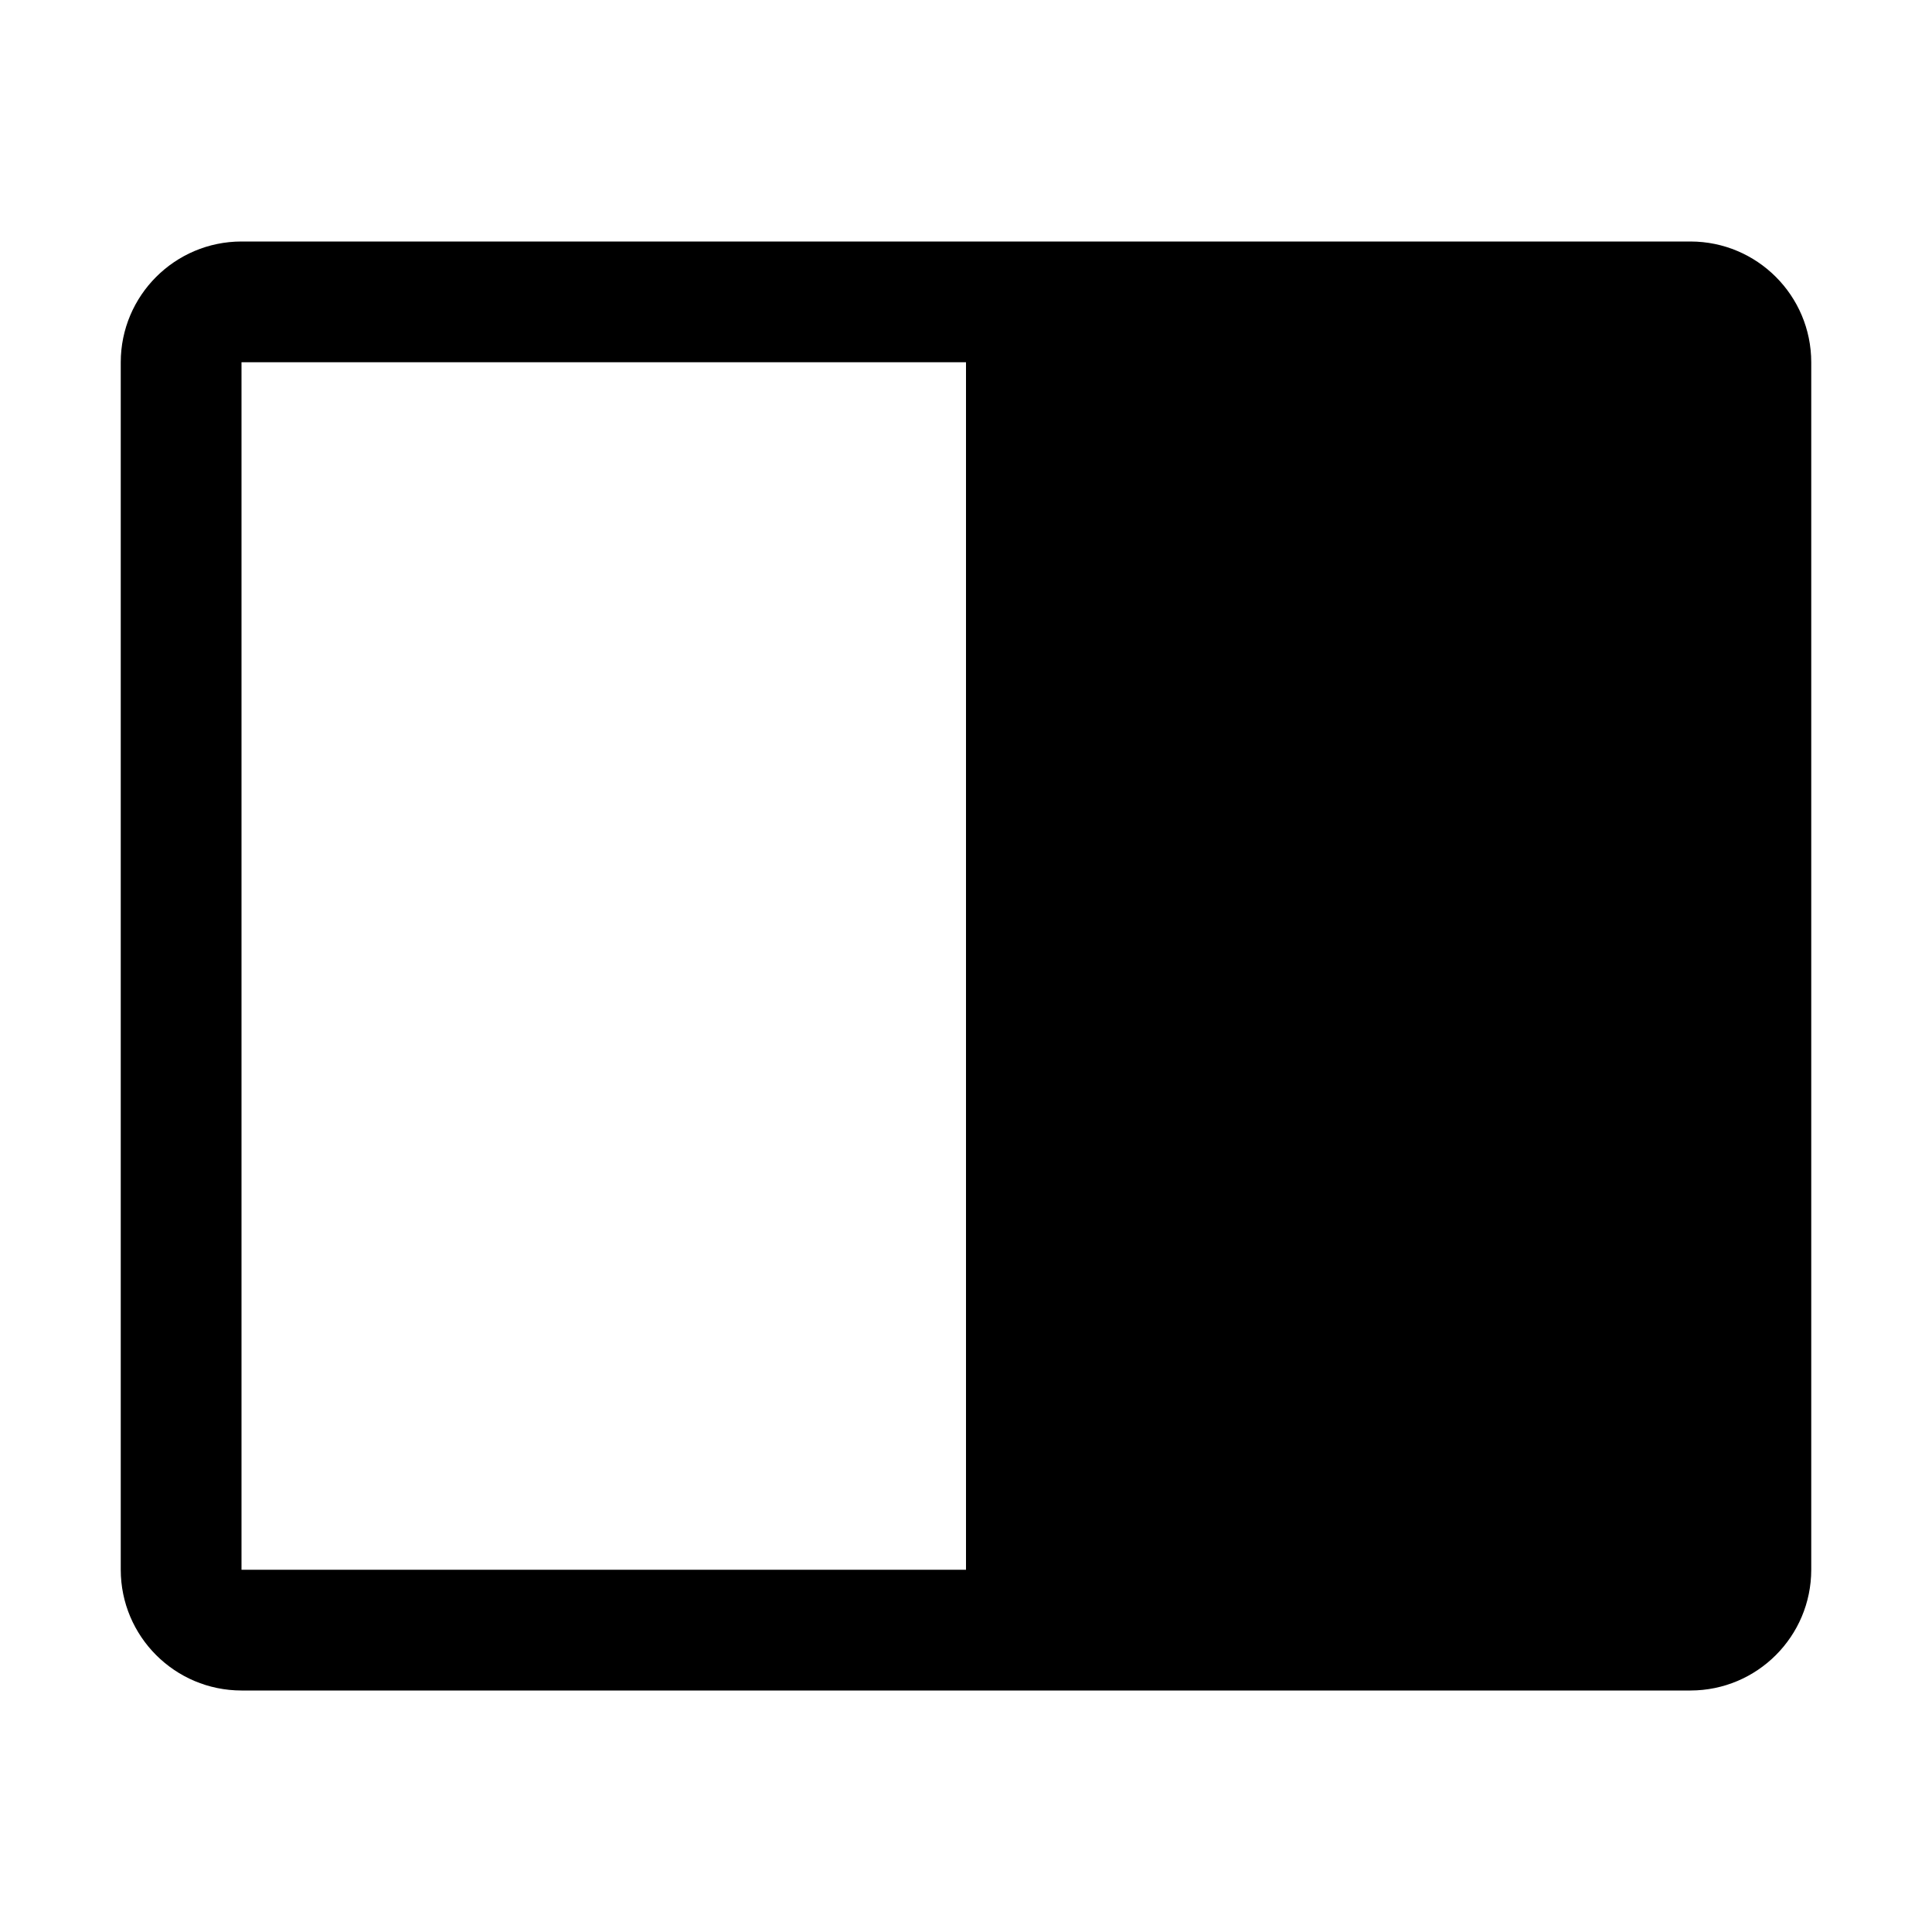
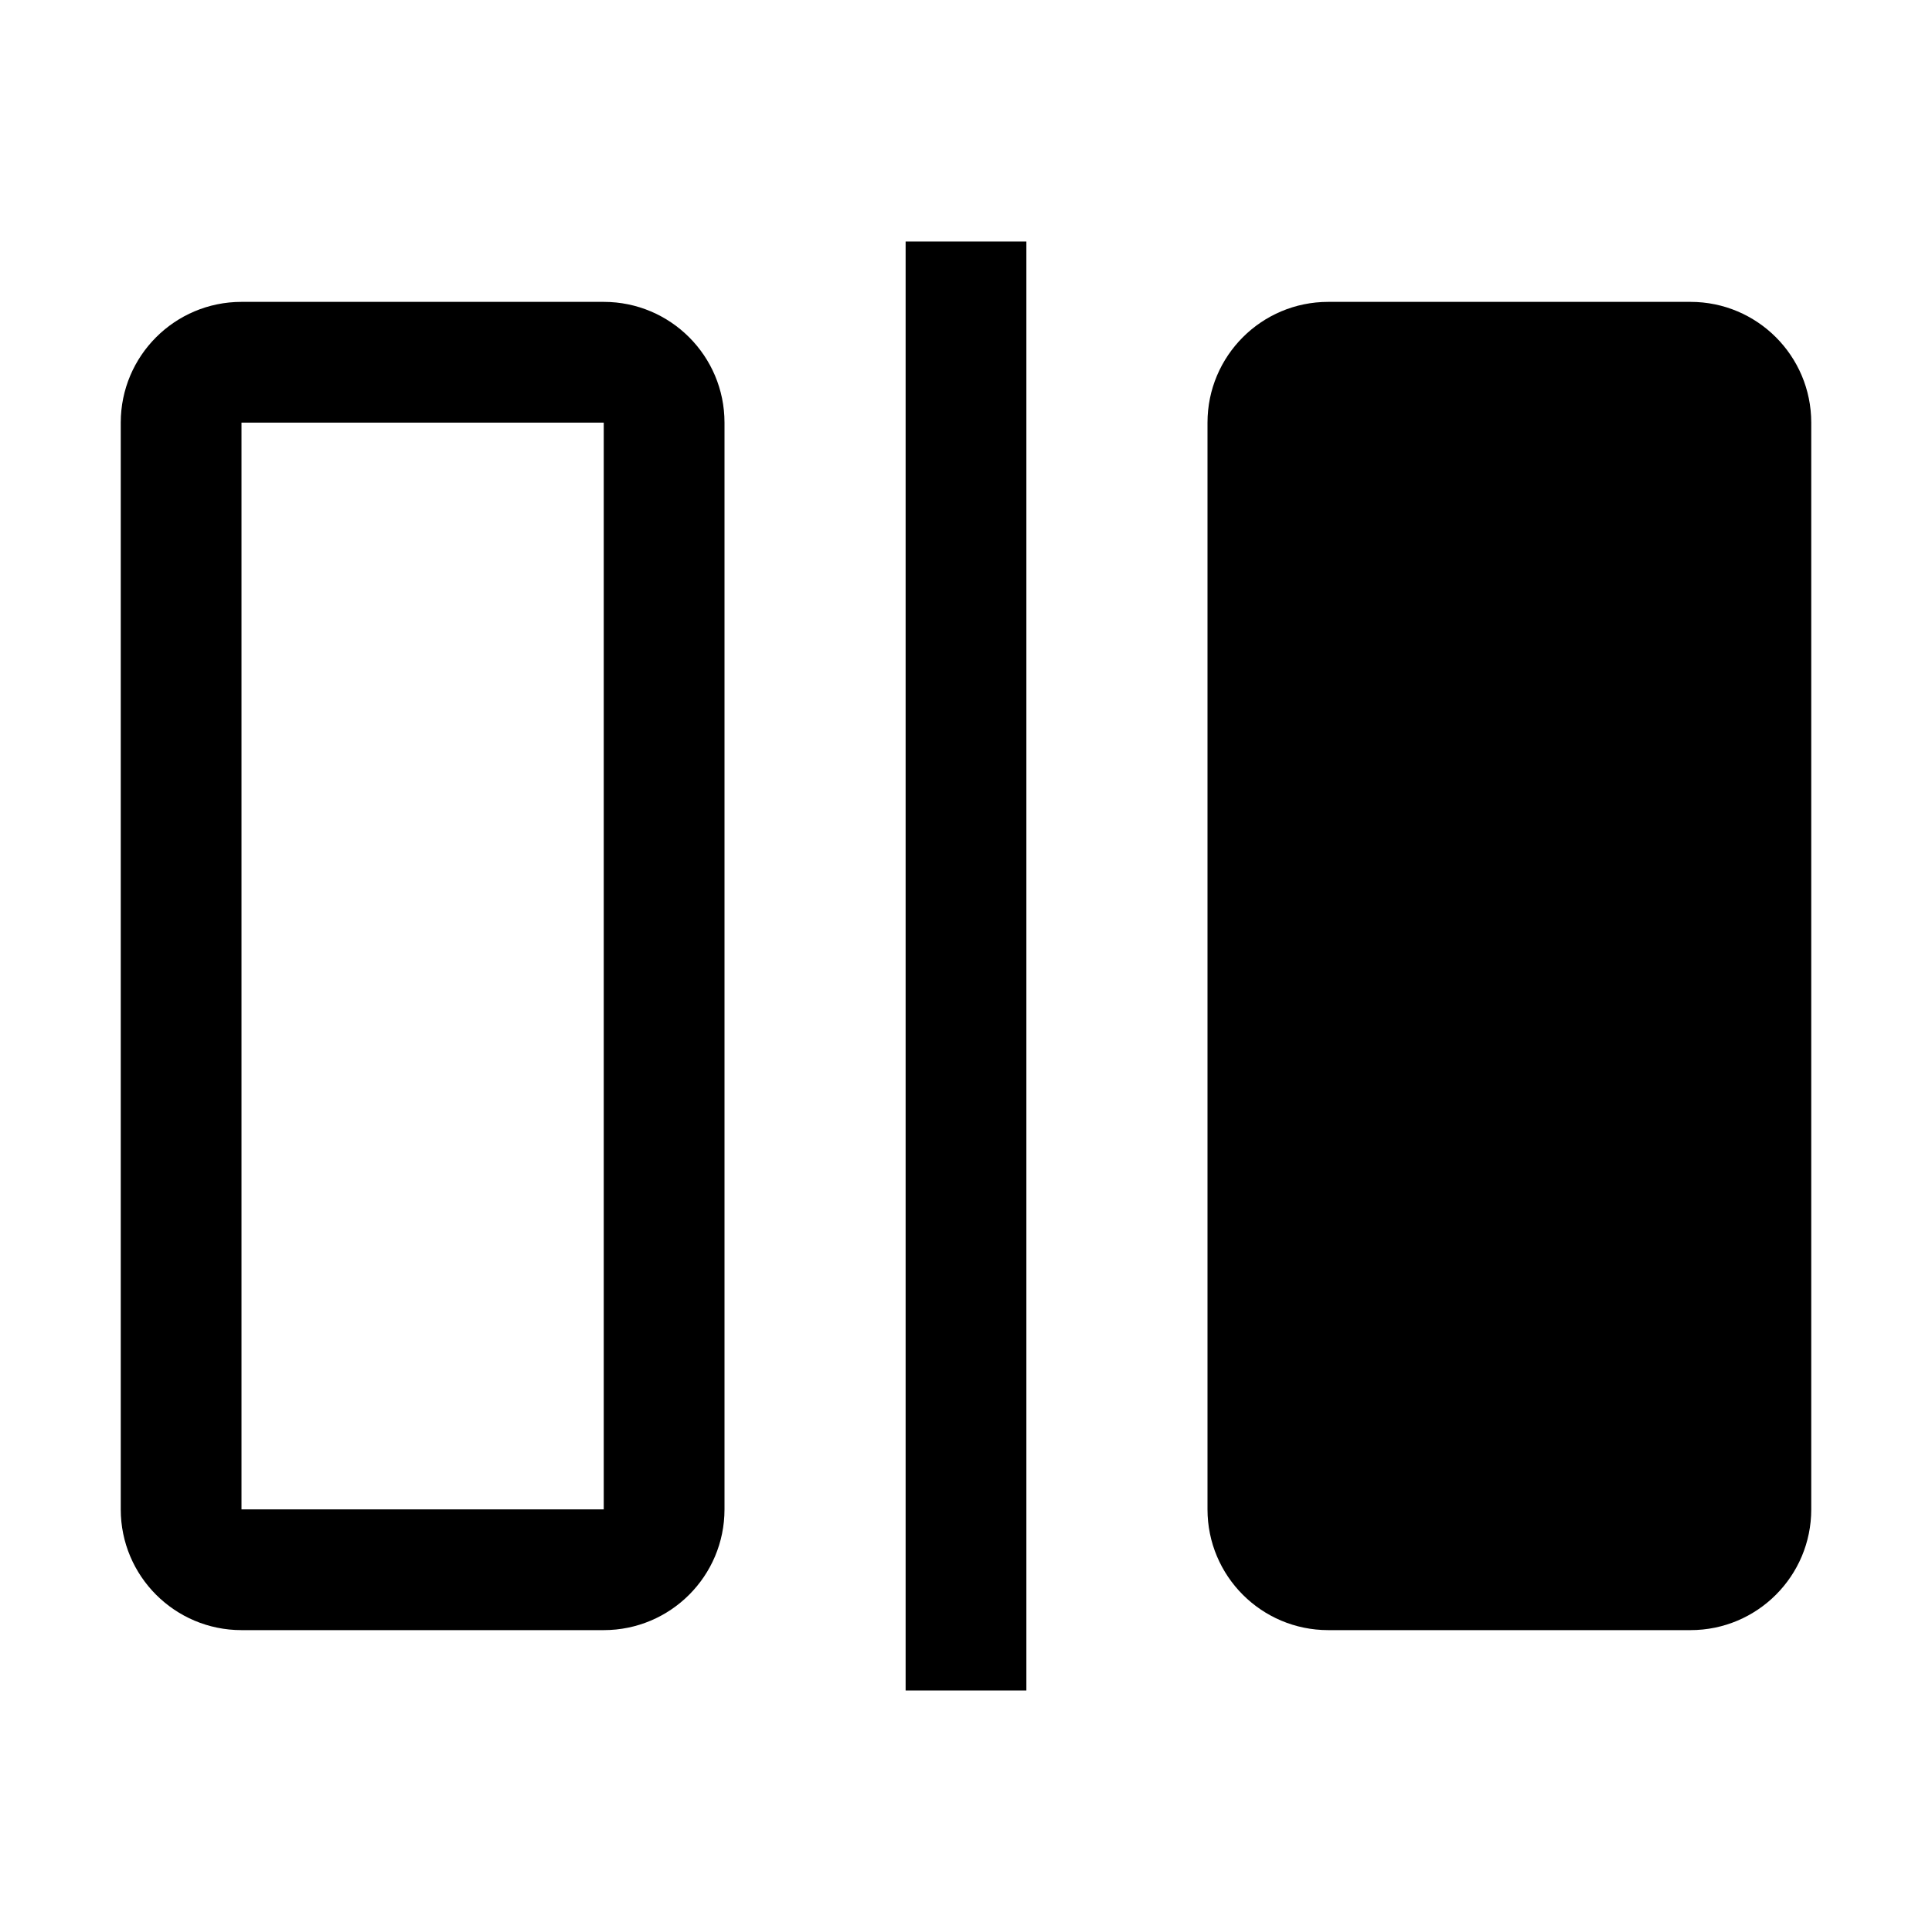
- <svg xmlns="http://www.w3.org/2000/svg" id="icon" width="32" height="32" viewBox="0 0 32 32">
-   <defs>
-     <style>
-       .cls-1 {
-         fill: none;
-       }
-     </style>
+ <svg xmlns="http://www.w3.org/2000/svg" id="icon" viewBox="0 0 32 32" version="1.1">
+   <defs id="defs1">
+     <style id="style1">.cls-1{fill:none;}</style>
  </defs>
-   <path d="M28,4H4A2.002,2.002,0,0,0,2,6V26a2.002,2.002,0,0,0,2,2H28a2.002,2.002,0,0,0,2-2V6A2.002,2.002,0,0,0,28,4ZM4,6H16V26H4Z" />
+   <rect x="15" y="4" width="2" height="24" id="rect1" />
+   <path d="M10,7V25H4V7h6m0-2H4A2,2,0,0,0,2,7V25a2,2,0,0,0,2,2h6a2,2,0,0,0,2-2V7a2,2,0,0,0-2-2Z" id="path1" />
+   <path d="m 28,5 h -6 c -1.105,0 -2,0.895 -2,2 v 18 c 0,1.105 0.895,2 2,2 h 6 c 1.105,0 2,-0.895 2,-2 V 7 C 30,5.895 29.105,5 28,5 Z" id="path2" />
  <rect id="_Transparent_Rectangle_" data-name="&lt;Transparent Rectangle&gt;" class="cls-1" width="32" height="32" />
</svg>
